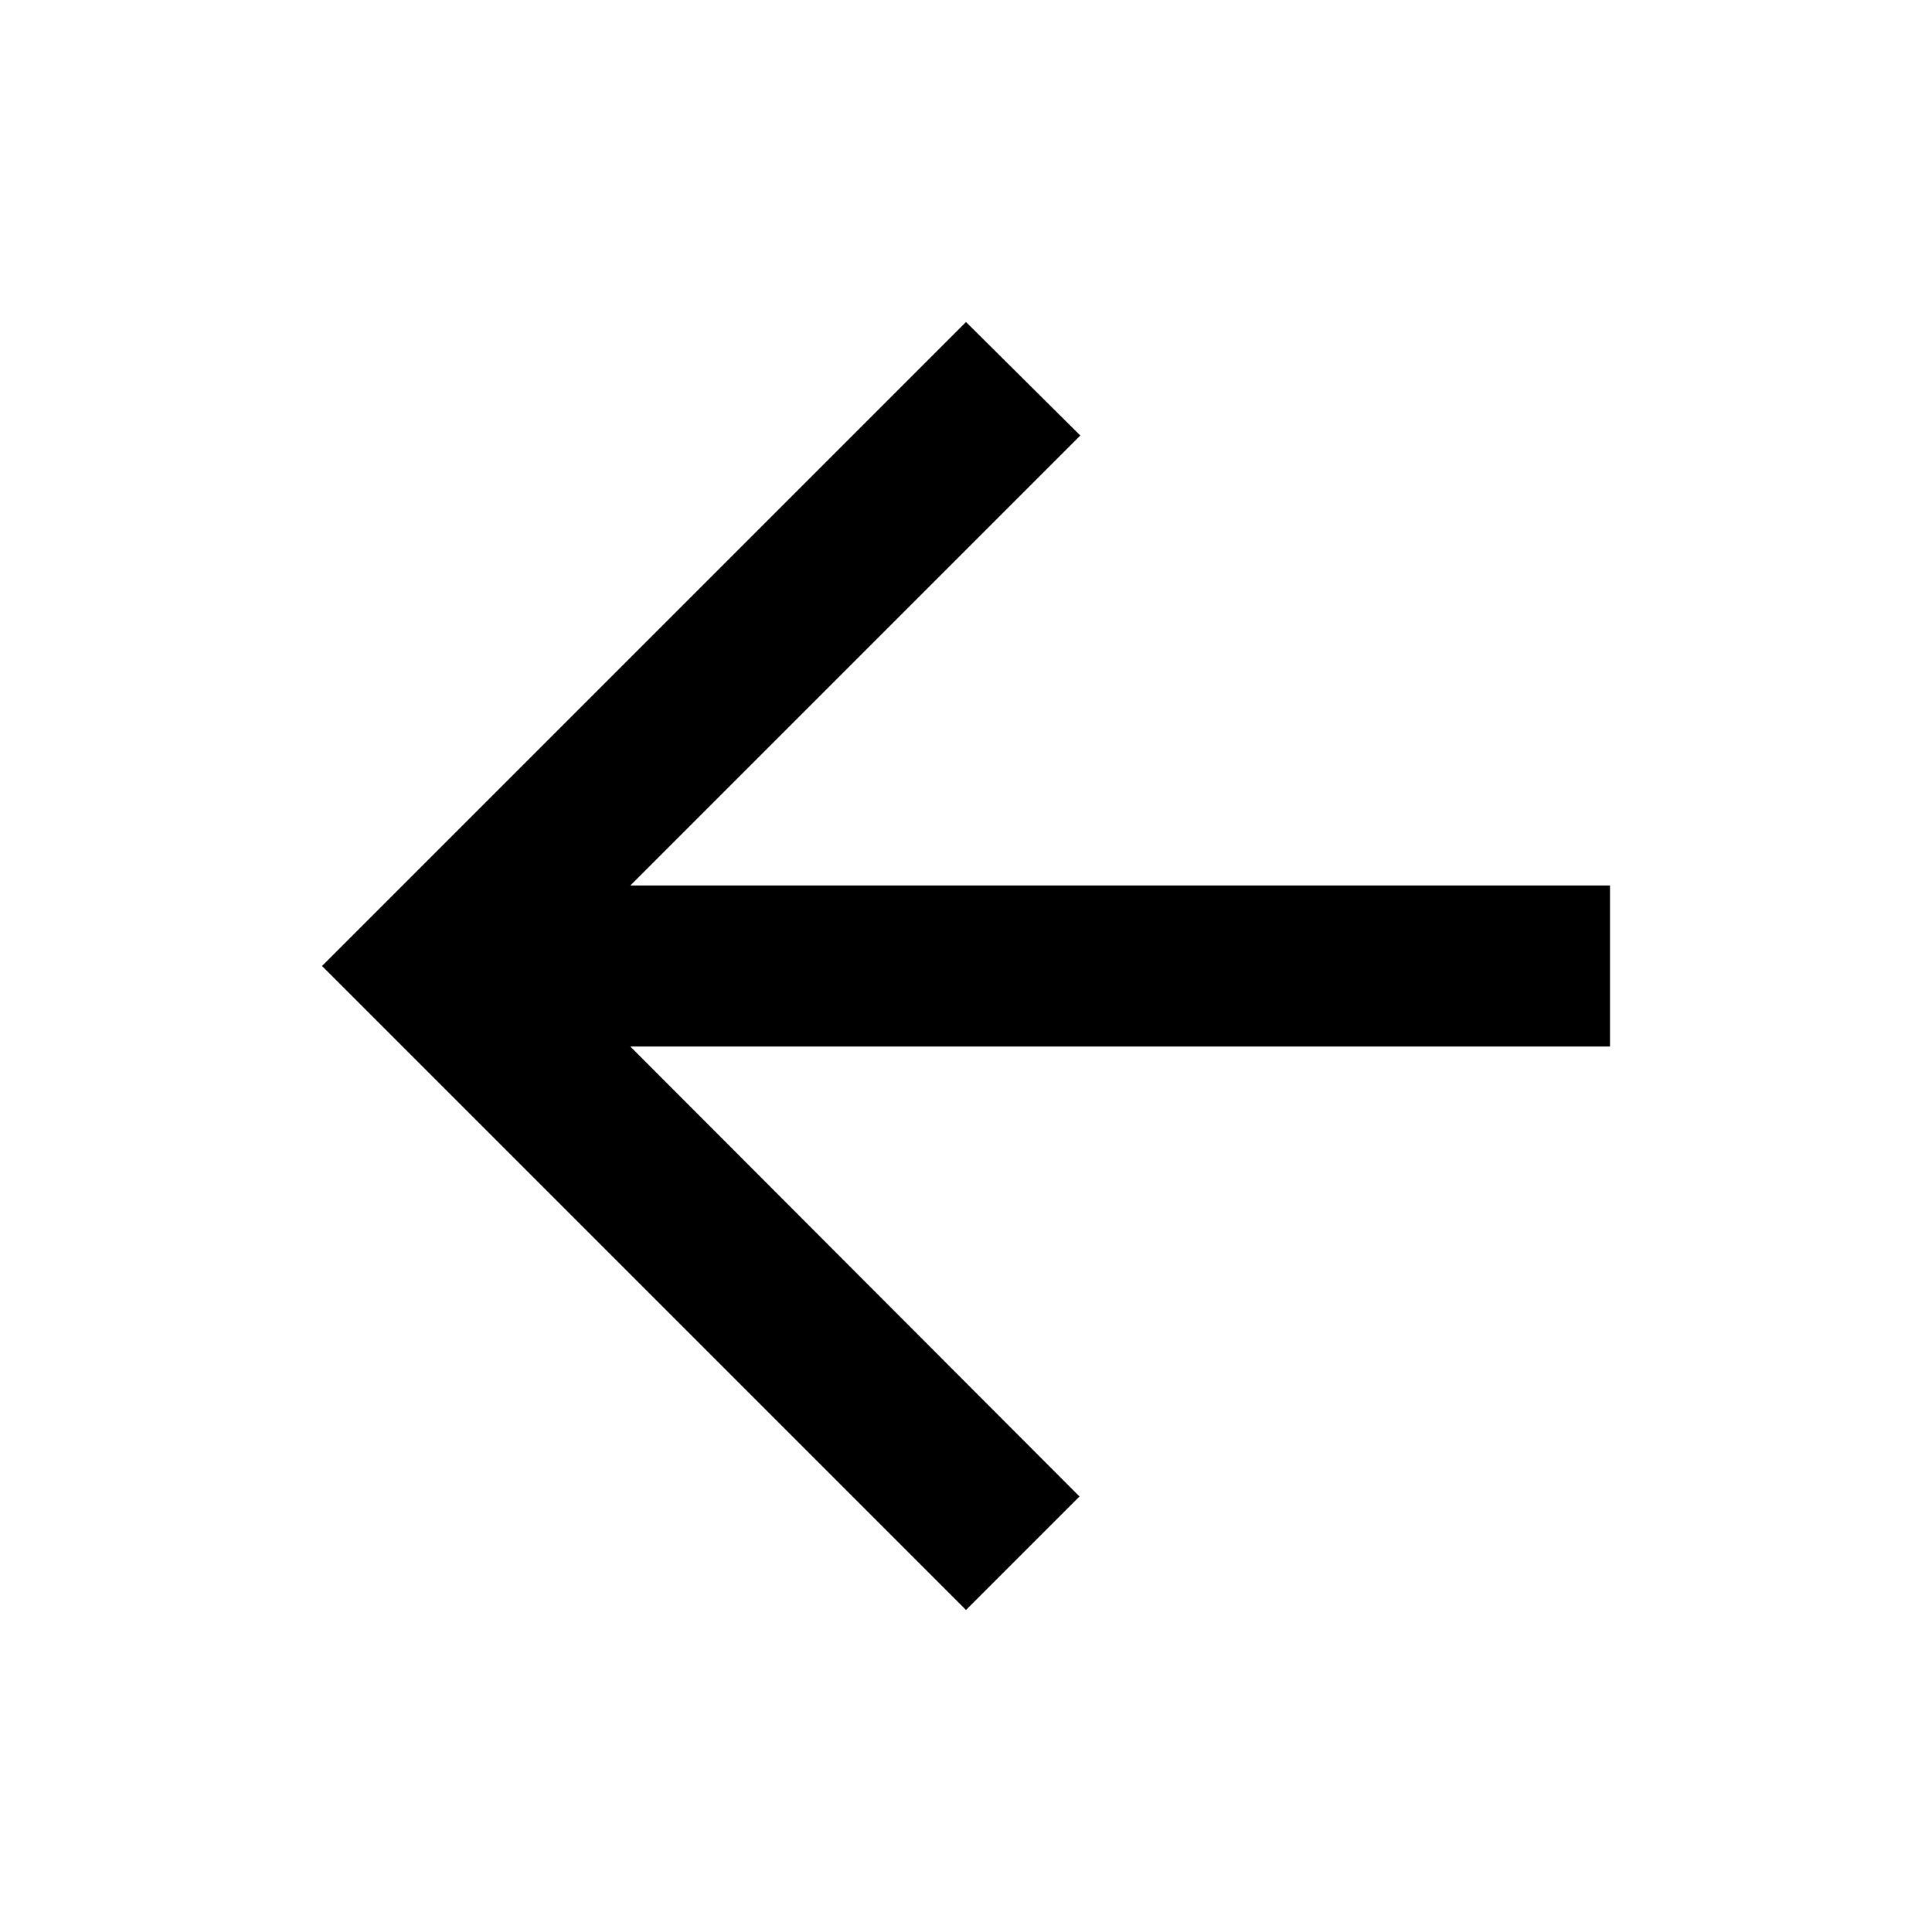
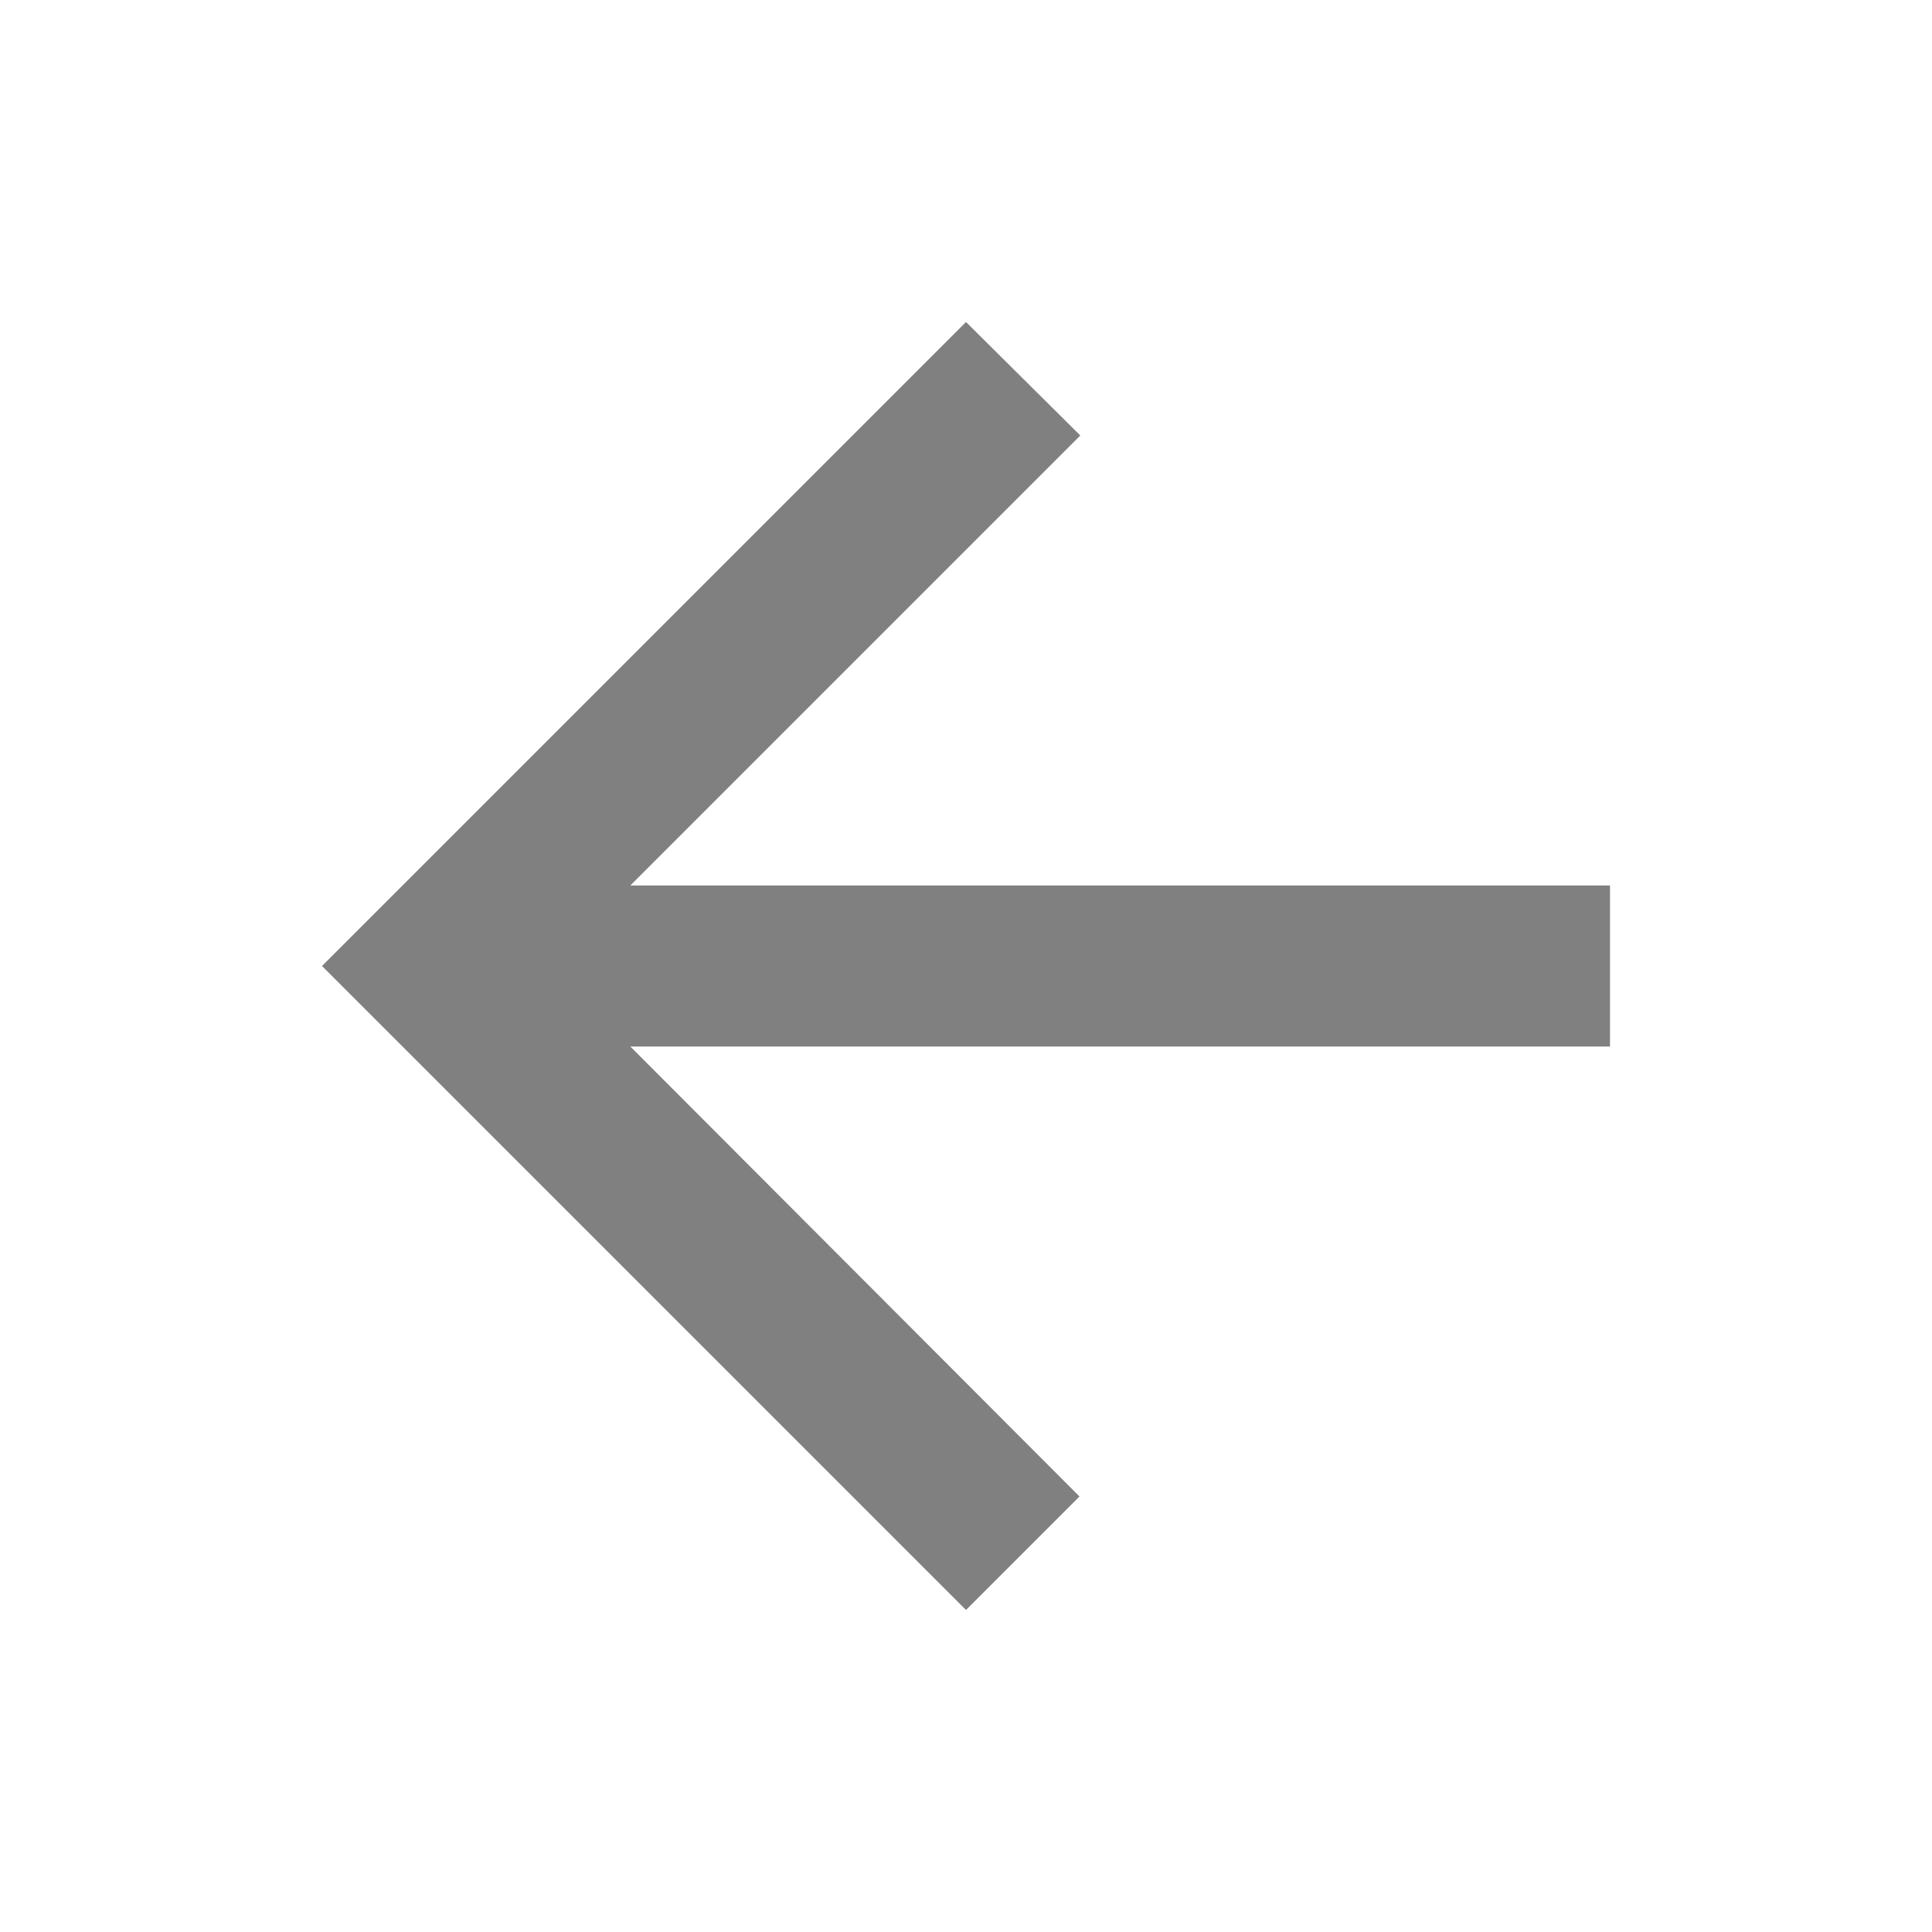
- <svg xmlns="http://www.w3.org/2000/svg" height="24px" viewBox="0 0 24 24" width="24px" fill="#000000">
+ <svg xmlns="http://www.w3.org/2000/svg" height="24px" viewBox="0 0 24 24" width="24px" fill="grey">
  <path d="M0 0h24v24H0V0z" fill="none" />
  <path d="M20 11H7.83l5.59-5.59L12 4l-8 8 8 8 1.41-1.41L7.83 13H20v-2z" />
</svg>
